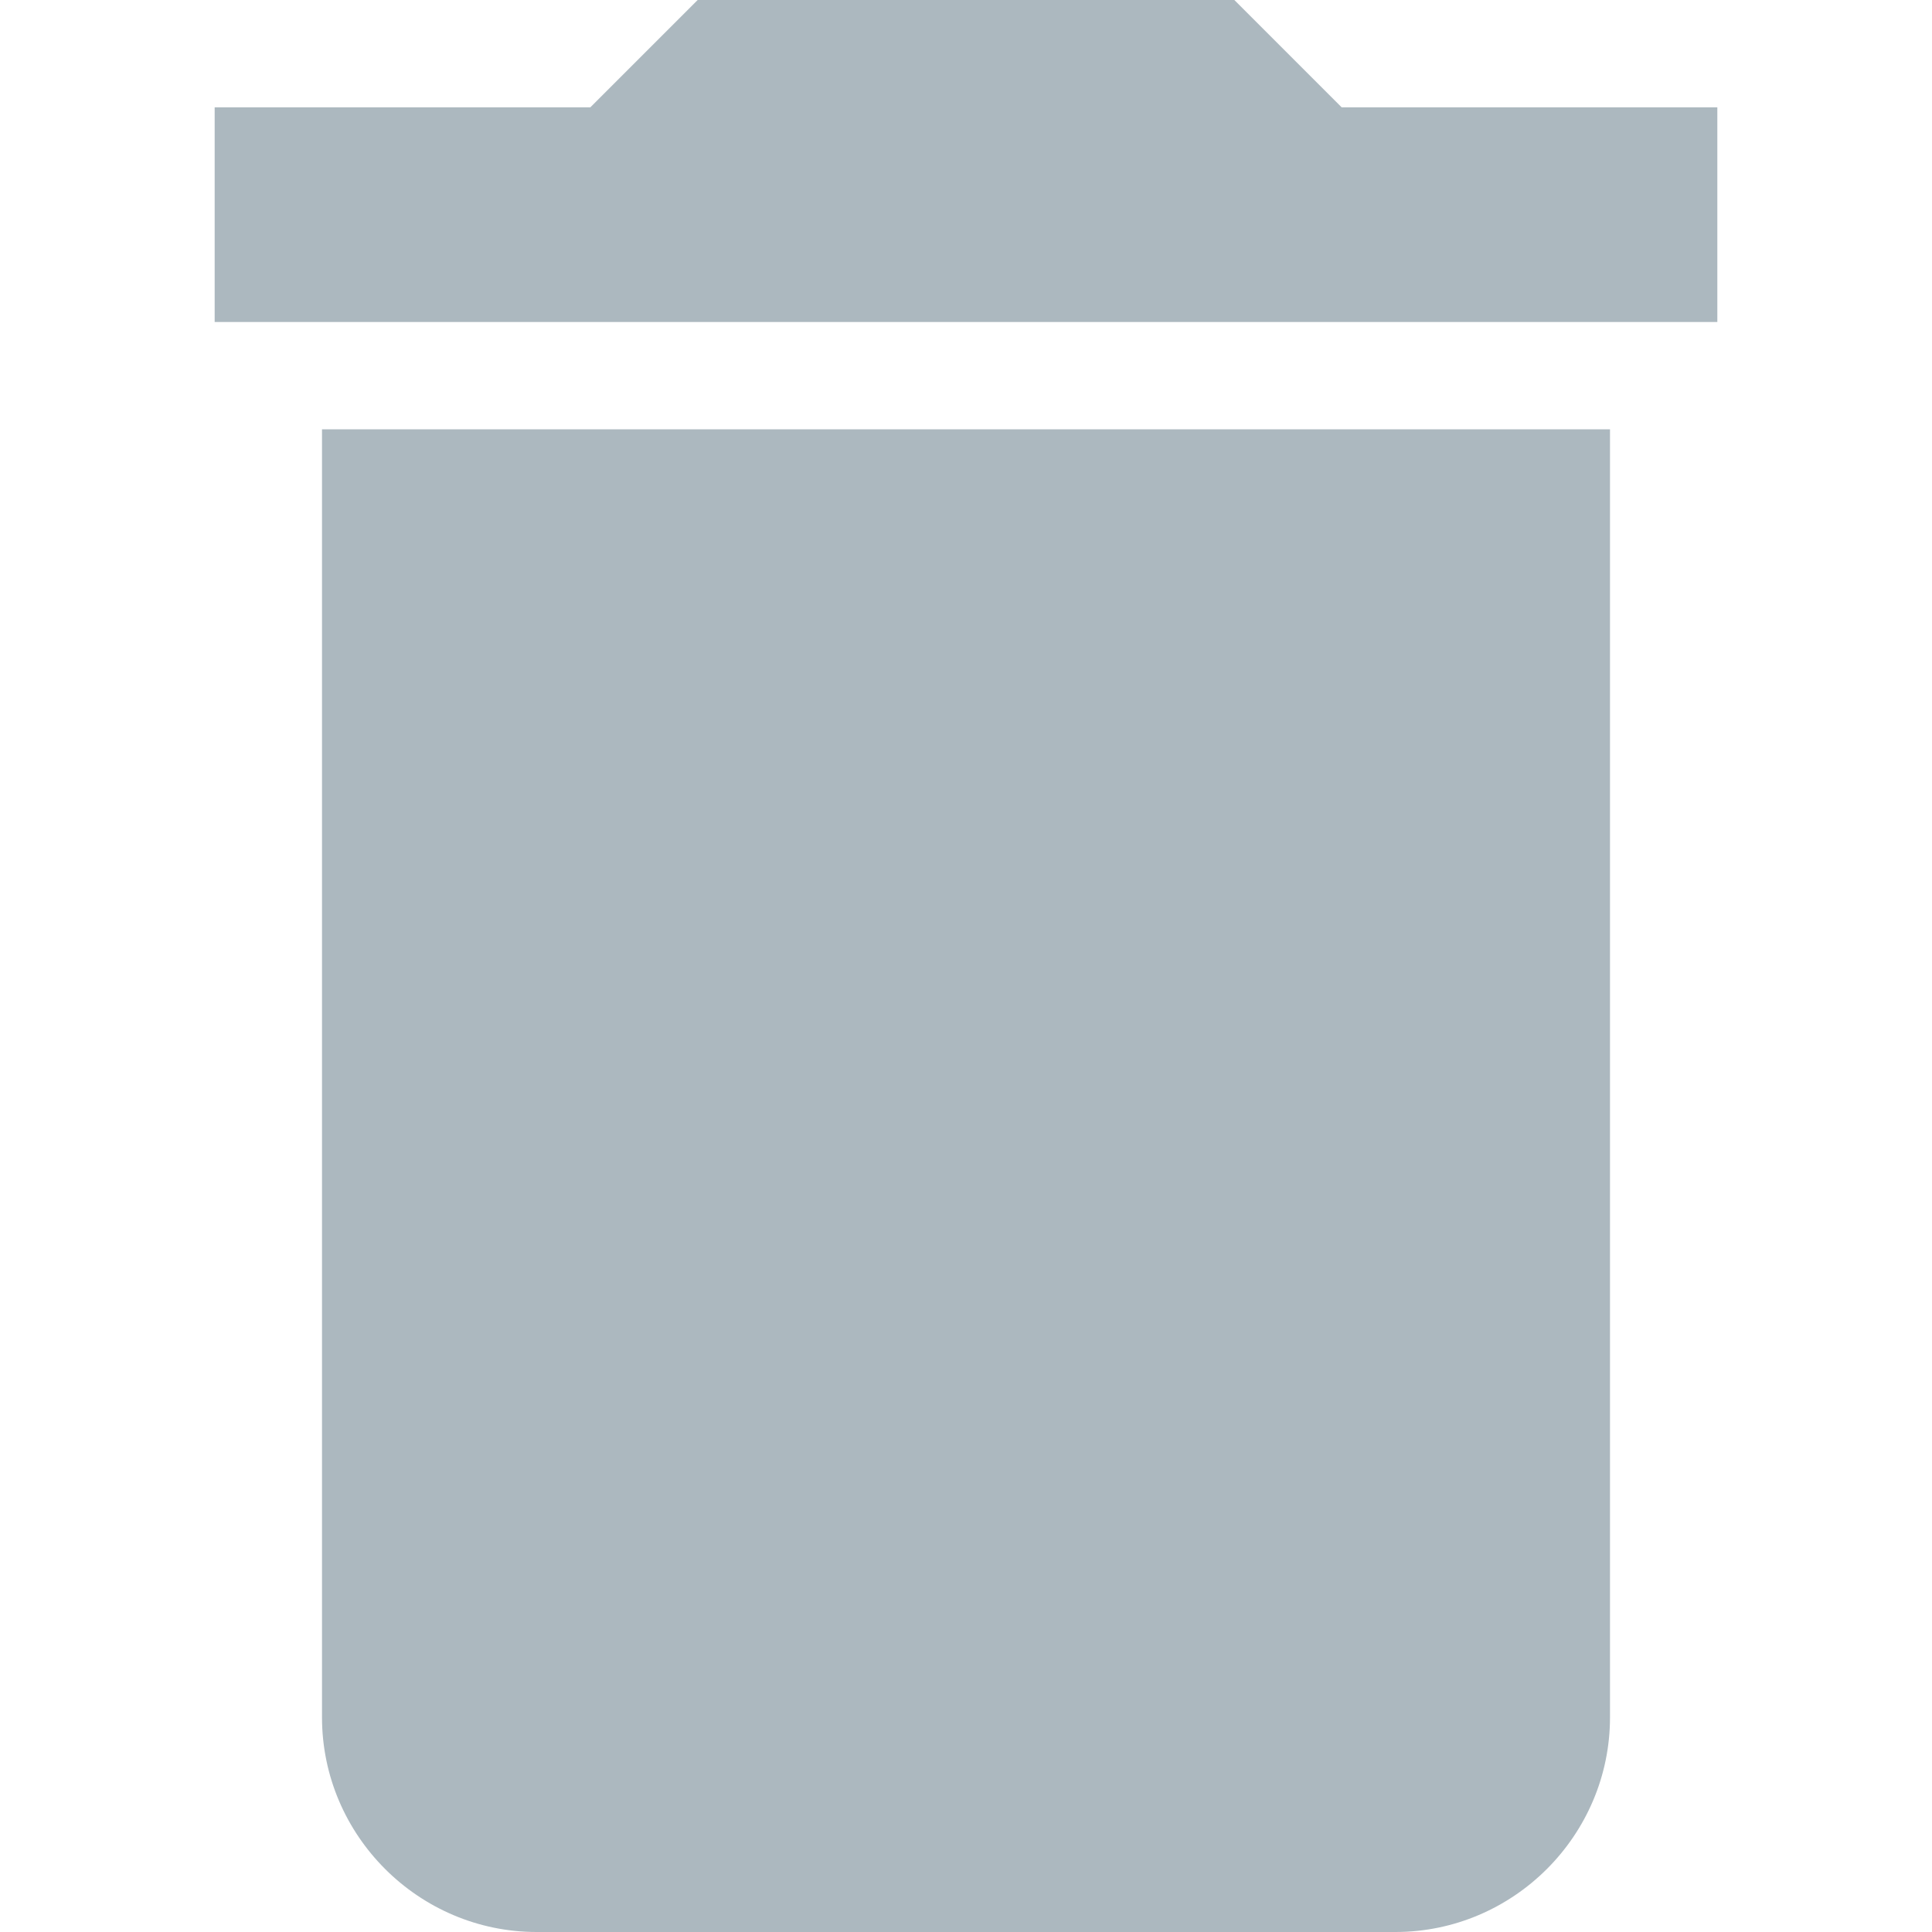
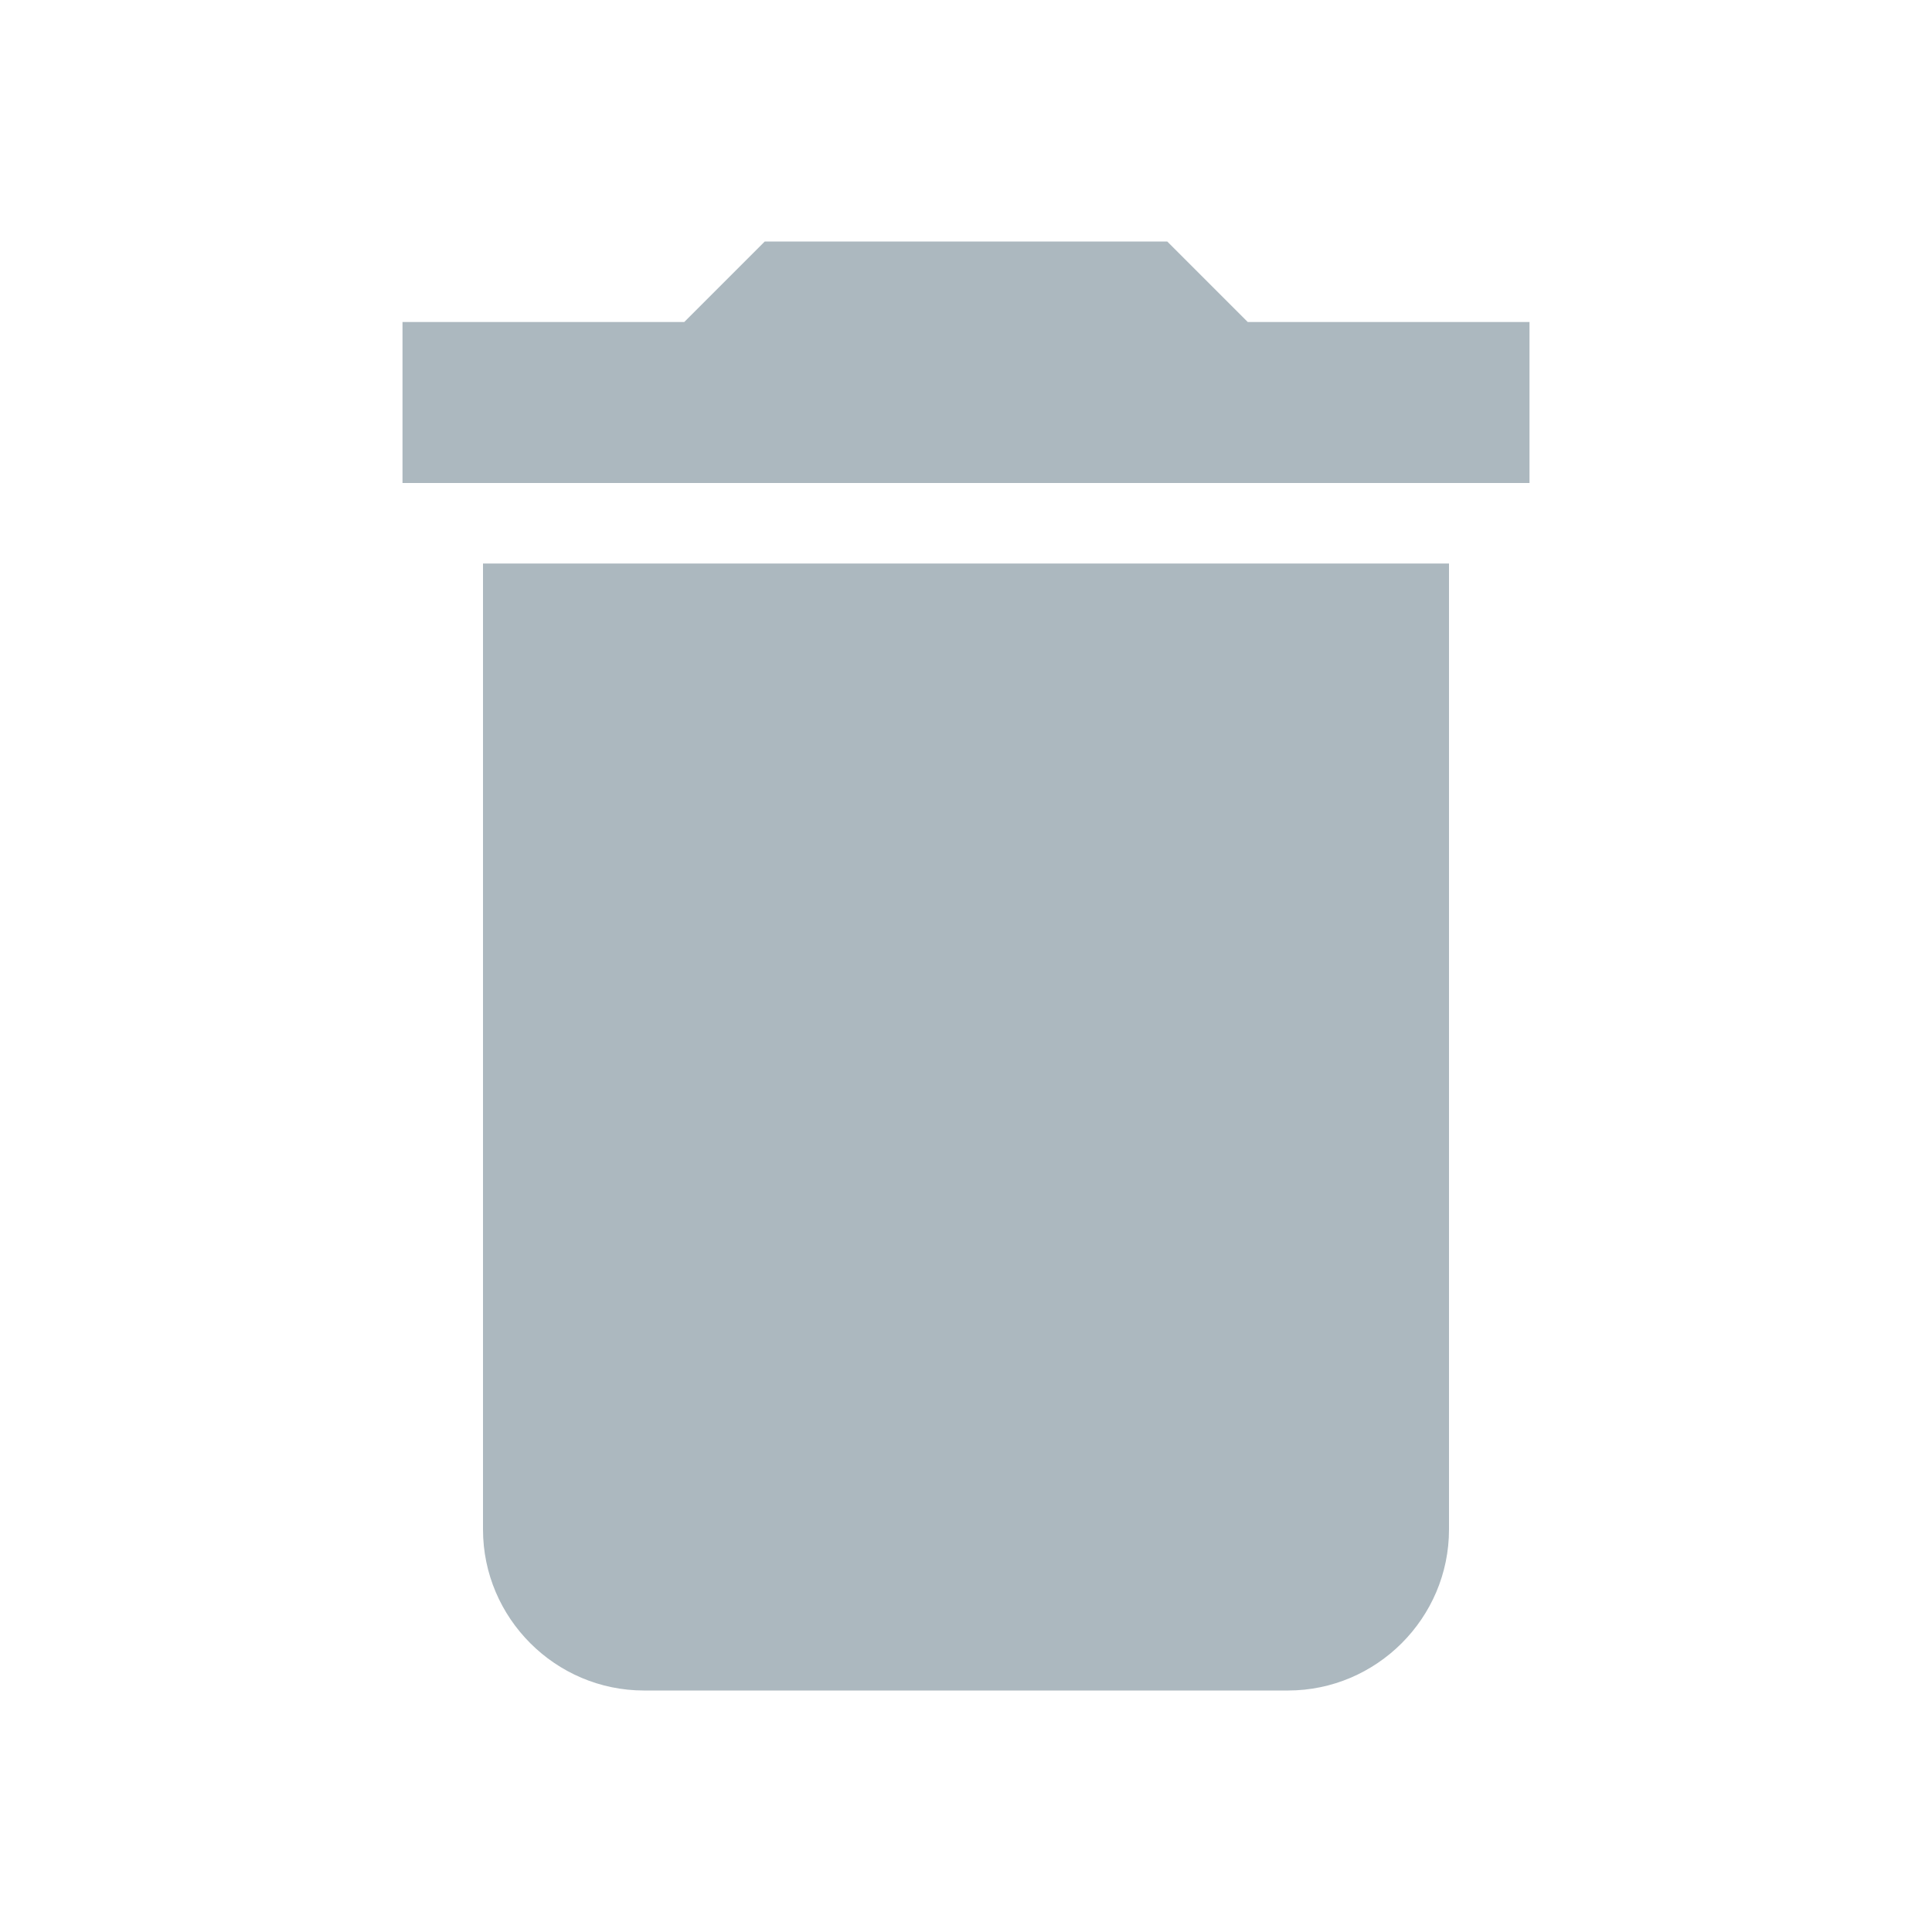
- <svg xmlns="http://www.w3.org/2000/svg" version="1.1" id="Capa_1" x="0px" y="0px" width="459px" height="459px" viewBox="0 0 459 459" style="enable-background:new 0 0 459 459;" xml:space="preserve">
-   <g>
-     <g id="delete">
-       <path fill="rgb(172,184,191)" d="M76.5,408c0,28.05,22.95,51,51,51h204c28.05,0,51-22.95,51-51V102h-306V408z M408,25.5h-89.25L293.25,0h-127.5l-25.5,25.5    H51v51h357V25.5z" />
-     </g>
-   </g>
+ <svg xmlns="http://www.w3.org/2000/svg" height="24" viewBox="0 0 24 24" width="24">
+   <path fill="rgb(172,184,191)" d="M6 19c0 1.1.9 2 2 2h8c1.1 0 2-.9 2-2V7H6v12zM19 4h-3.5l-1-1h-5l-1 1H5v2h14V4z" />
+   <path d="M0 0h24v24H0z" fill="none" />
</svg>
